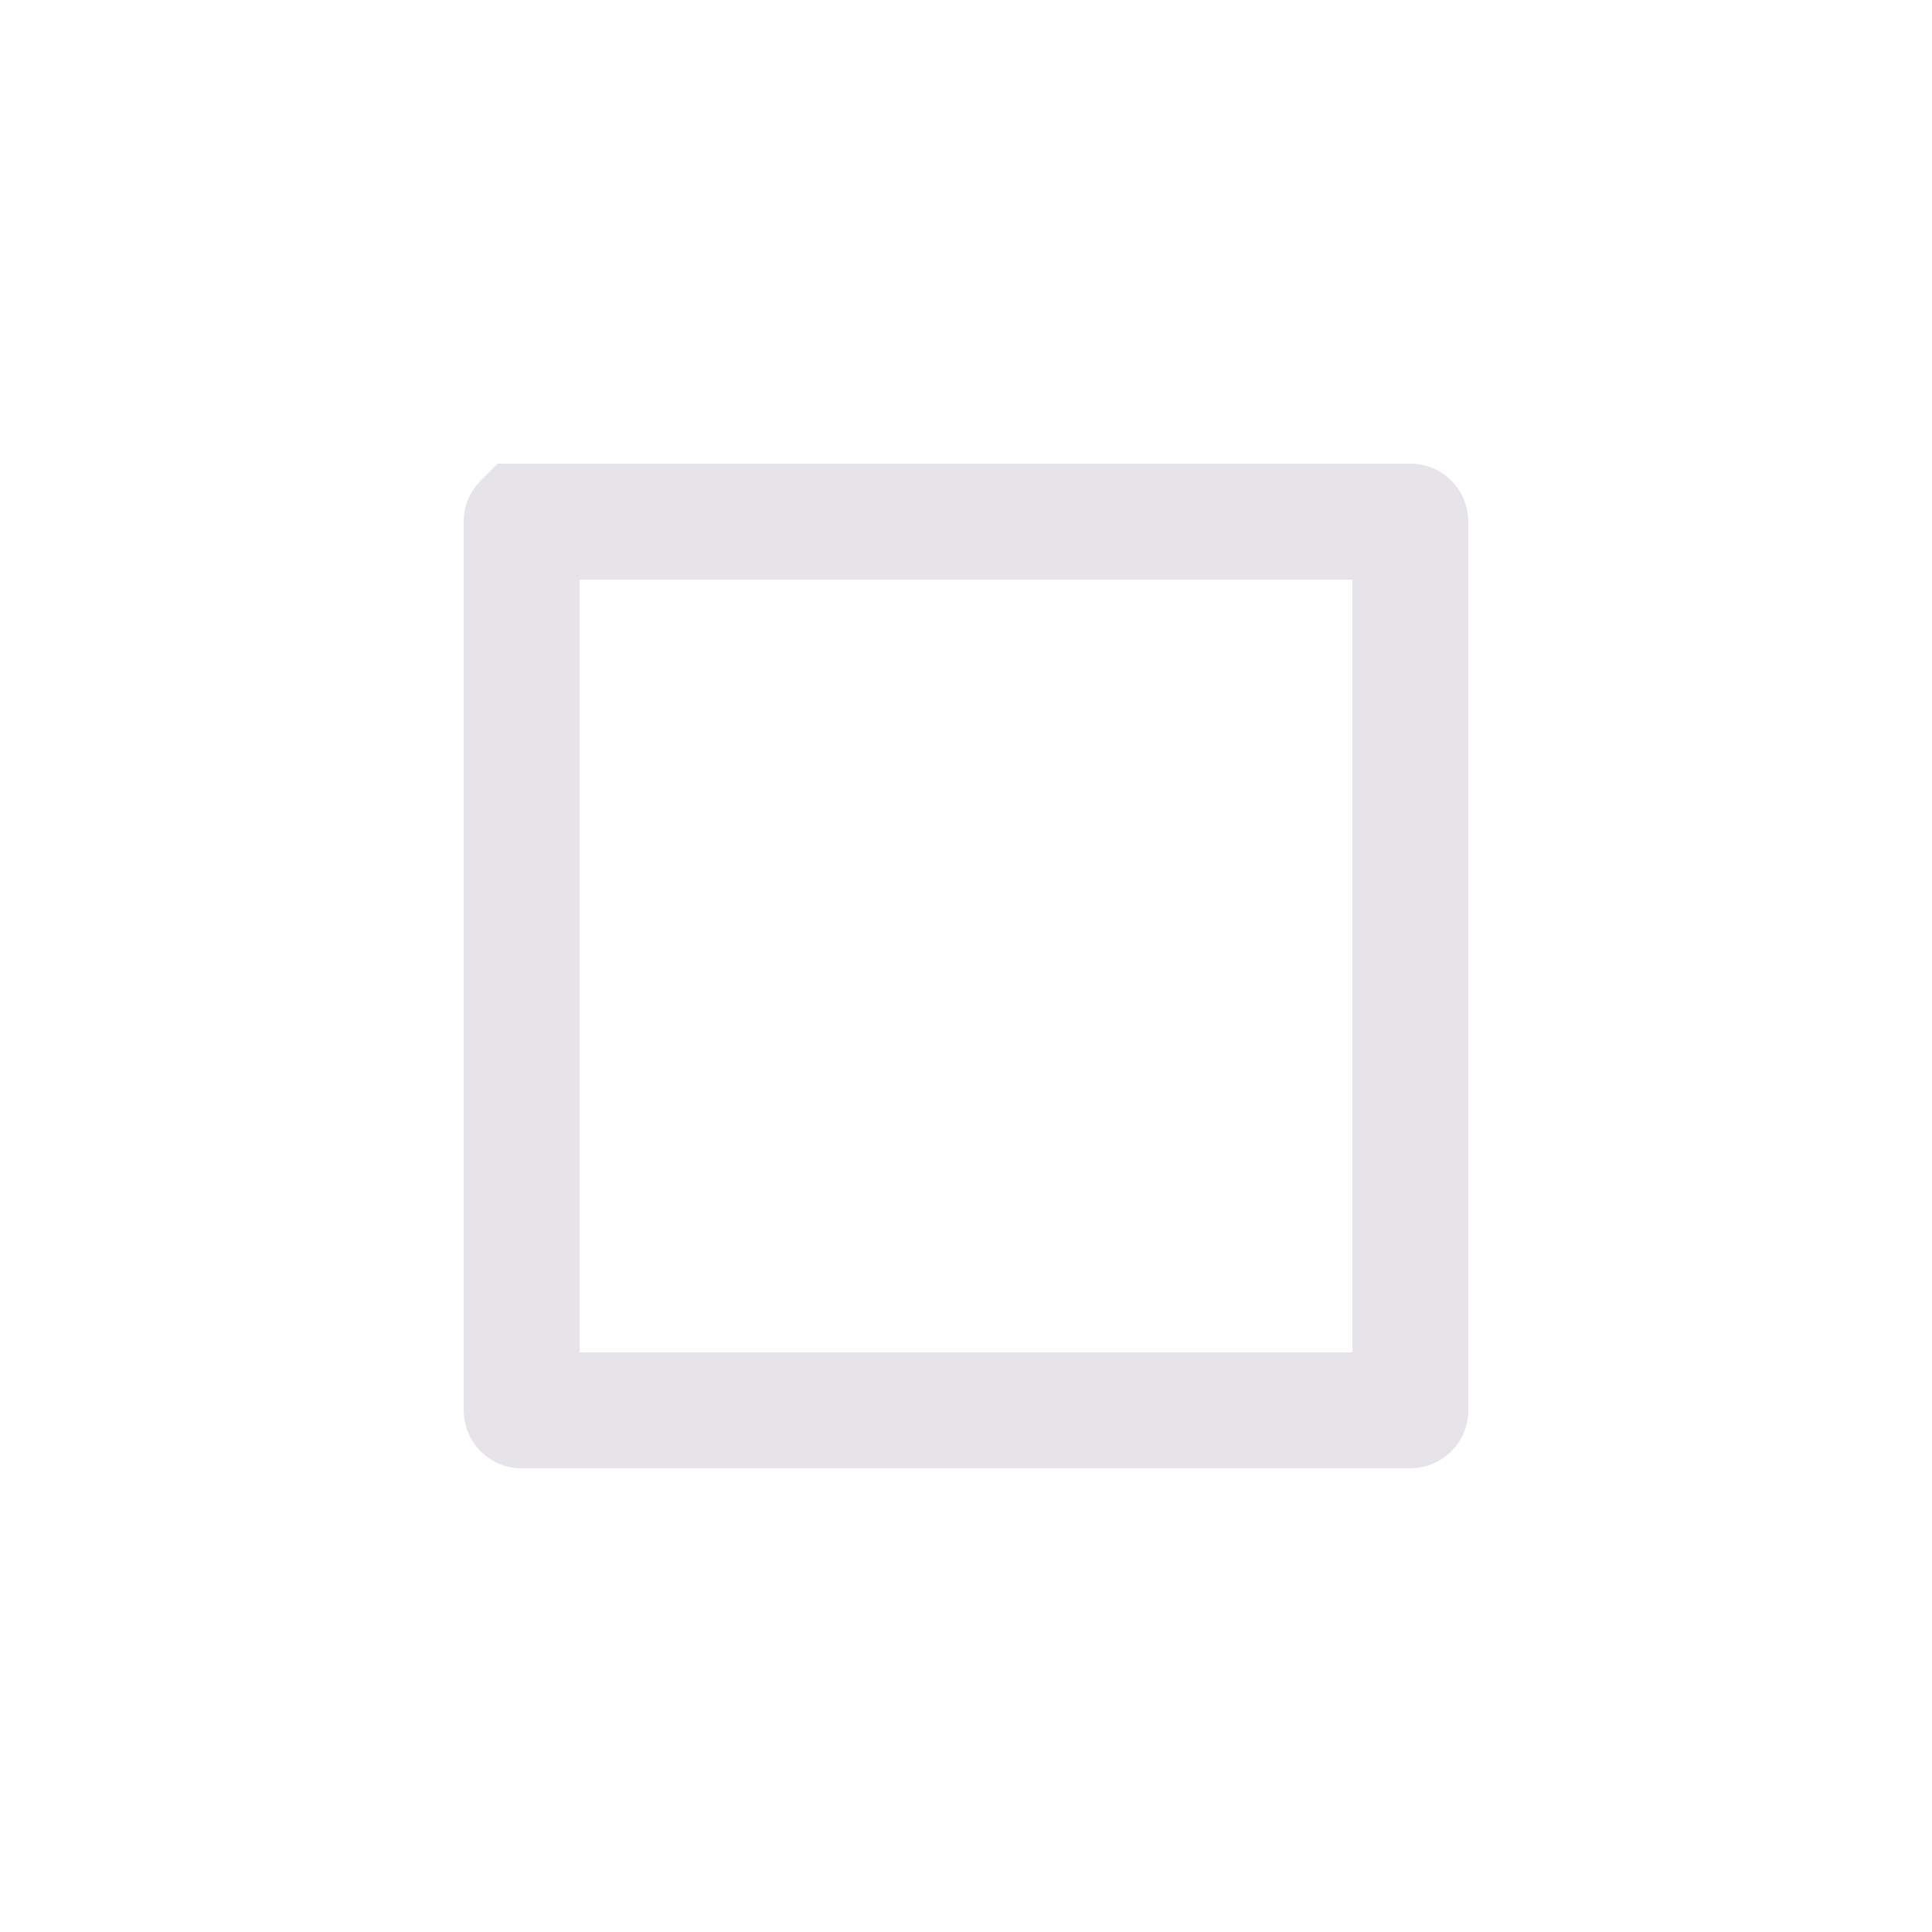
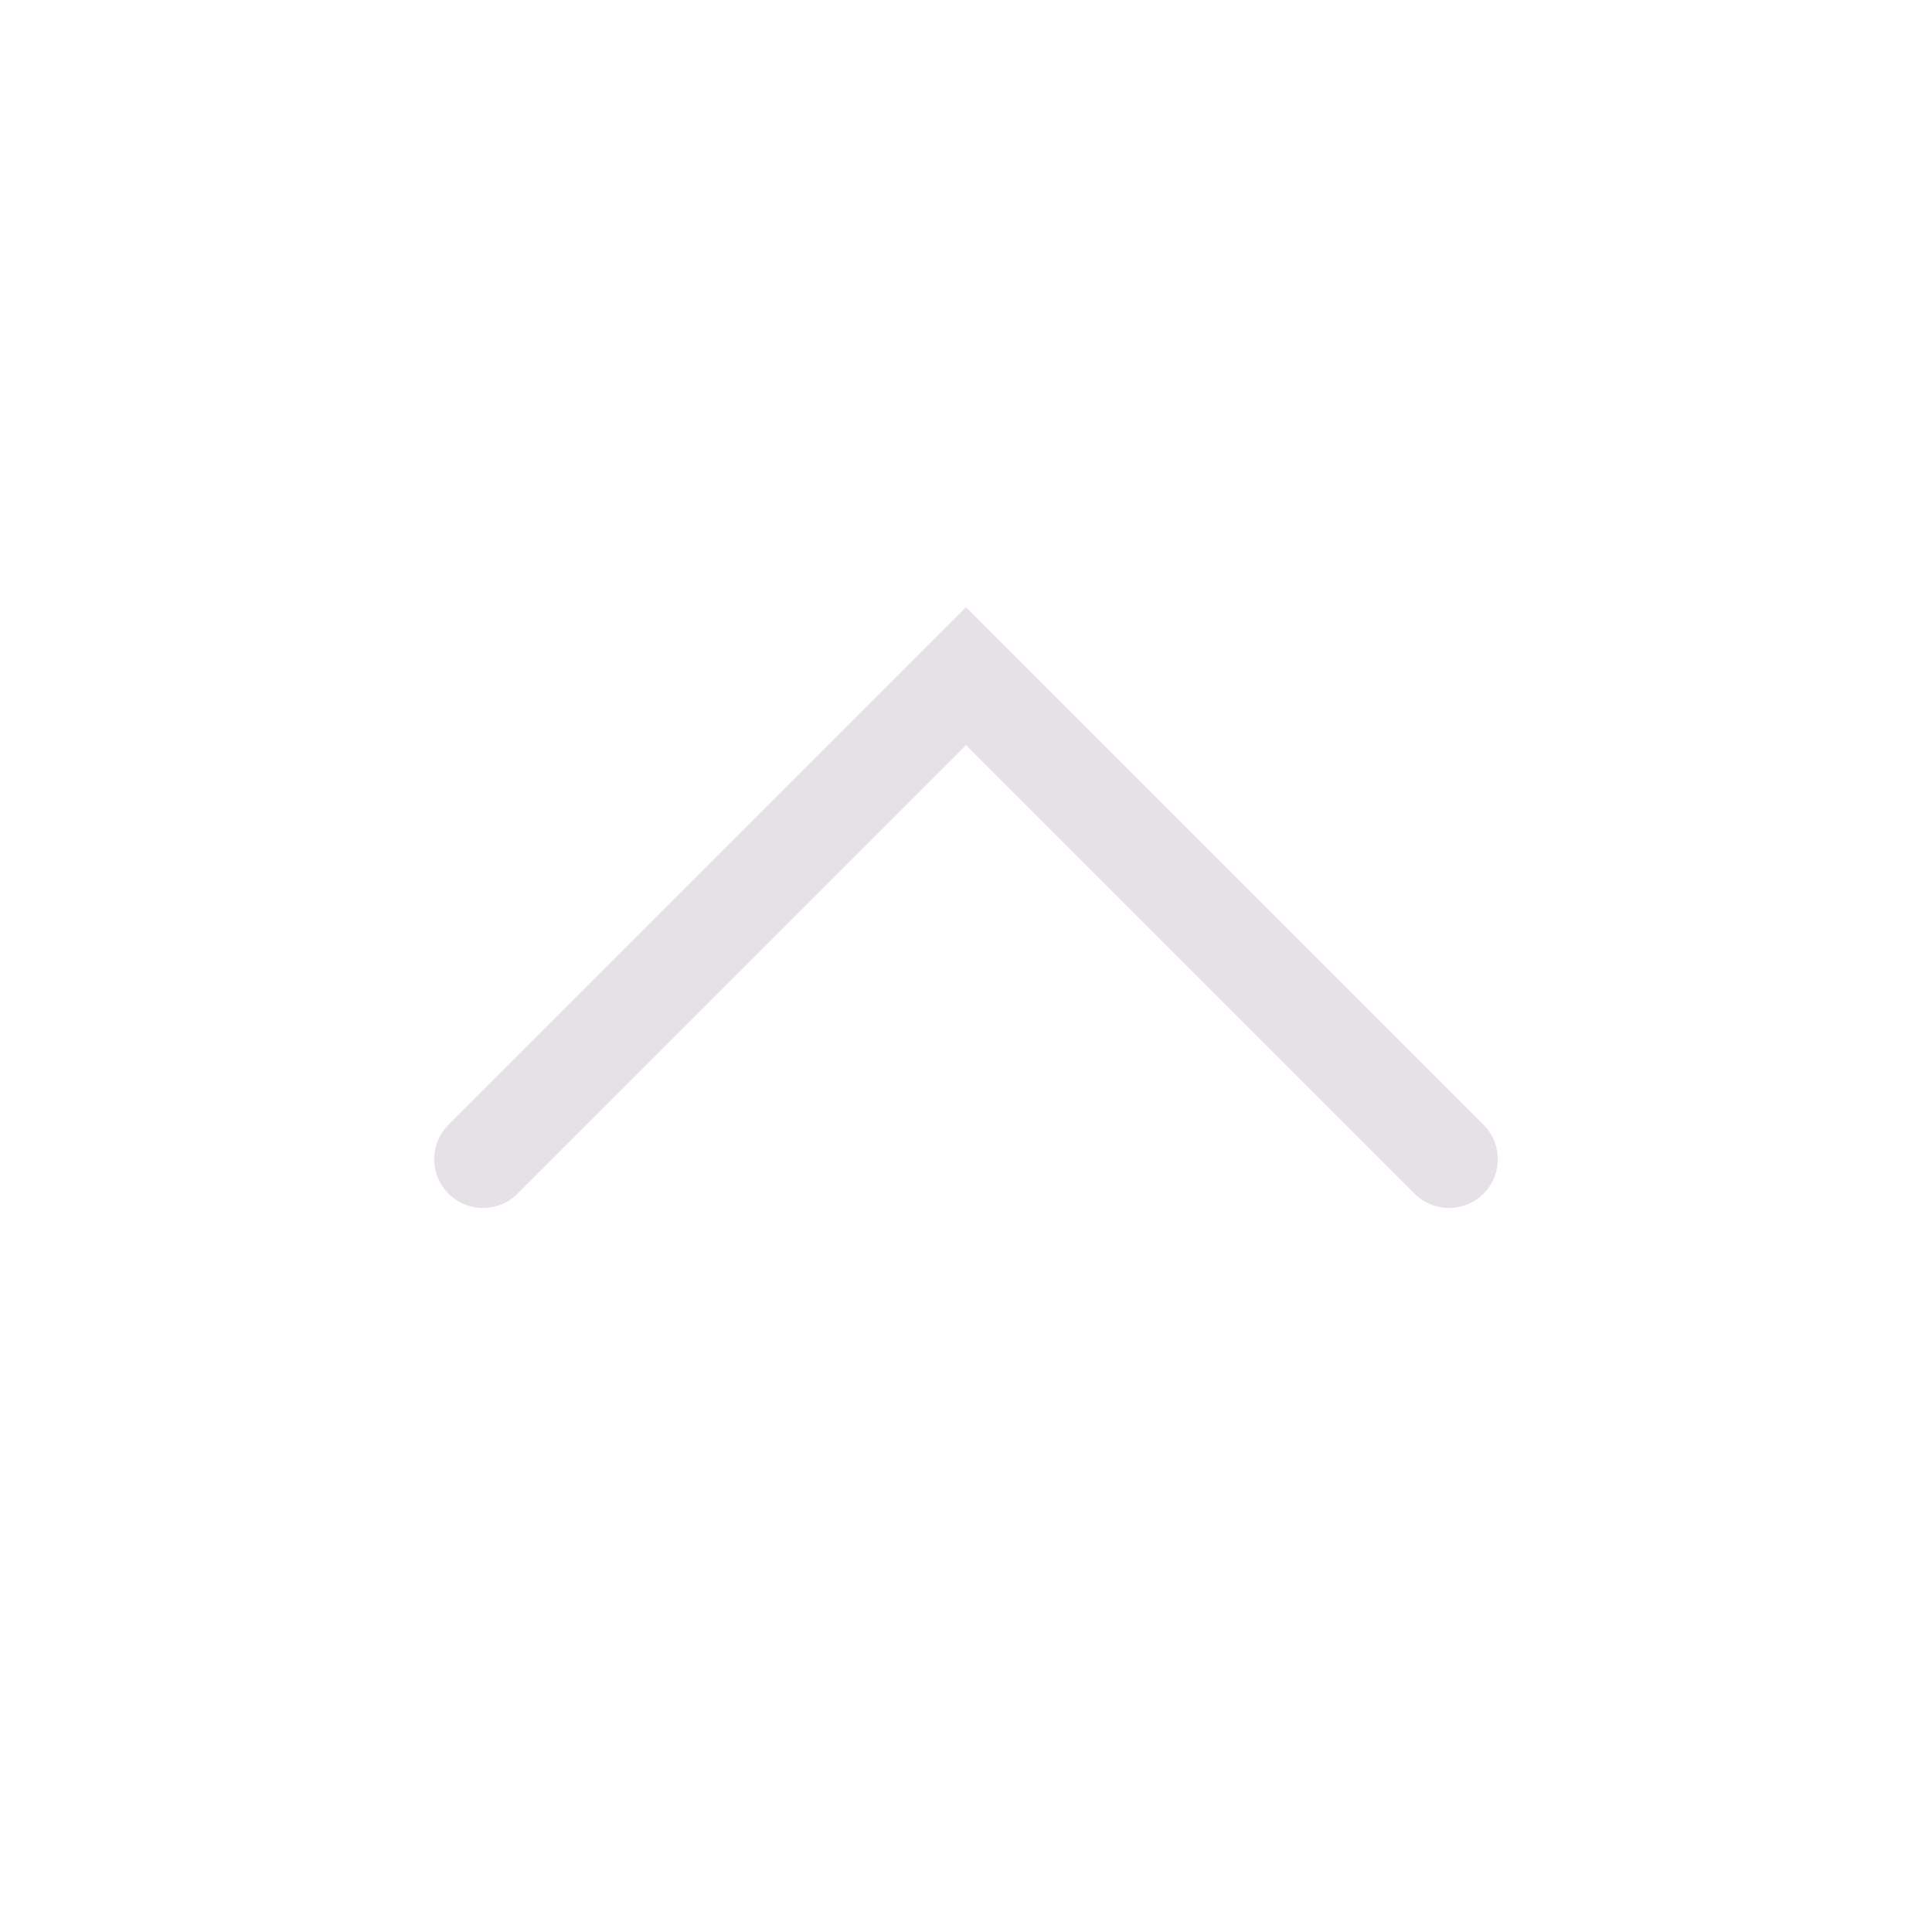
<svg xmlns="http://www.w3.org/2000/svg" viewBox="0 0 50 50" version="1.2" baseProfile="tiny">
  <defs>
</defs>
  <g fill="none" stroke="black" stroke-width="1" fill-rule="evenodd" stroke-linecap="square" stroke-linejoin="bevel">
-     <g fill="none" stroke="#e5e1e7" stroke-opacity="1" stroke-width="1.001" stroke-linecap="square" stroke-linejoin="bevel" transform="matrix(2.5,0,0,2.5,2.5,2.5)" font-family="Noto Sans" font-size="10" font-weight="400" font-style="normal">
- </g>
-     <g fill="none" stroke="#e5e1e7" stroke-opacity="0.9" stroke-width="1.201" stroke-linecap="round" stroke-linejoin="miter" stroke-miterlimit="2" transform="matrix(2.5,0,0,2.5,2.5,2.5)" font-family="Noto Sans" font-size="10" font-weight="400" font-style="normal">
-       <path vector-effect="none" fill-rule="evenodd" d="M4.4,4.401 C4.4,4.401 4.401,4.4 4.401,4.4 L13.599,4.4 C13.6,4.4 13.6,4.401 13.6,4.401 L13.6,13.599 C13.6,13.6 13.6,13.6 13.599,13.6 L4.401,13.6 C4.401,13.6 4.4,13.6 4.4,13.599 L4.4,4.401" />
+     <g fill="none" stroke="#e5e1e7" stroke-opacity="1" stroke-width="1.01" stroke-linecap="round" stroke-linejoin="miter" stroke-miterlimit="2" transform="matrix(2.5,0,0,2.5,2.5,2.5)" font-family="Noto Sans" font-size="10" font-weight="400" font-style="normal">
+       <polyline fill="none" vector-effect="none" points="4,11 9,6 14,11 " />
    </g>
-     <g fill="none" stroke="#e5e1e7" stroke-opacity="1" stroke-width="1.001" stroke-linecap="square" stroke-linejoin="bevel" transform="matrix(2.5,0,0,2.5,2.5,2.5)" font-family="Noto Sans" font-size="10" font-weight="400" font-style="normal">
- </g>
    <g fill="none" stroke="#000000" stroke-opacity="1" stroke-width="1" stroke-linecap="square" stroke-linejoin="bevel" transform="matrix(1,0,0,1,0,0)" font-family="Noto Sans" font-size="10" font-weight="400" font-style="normal">
</g>
  </g>
</svg>
